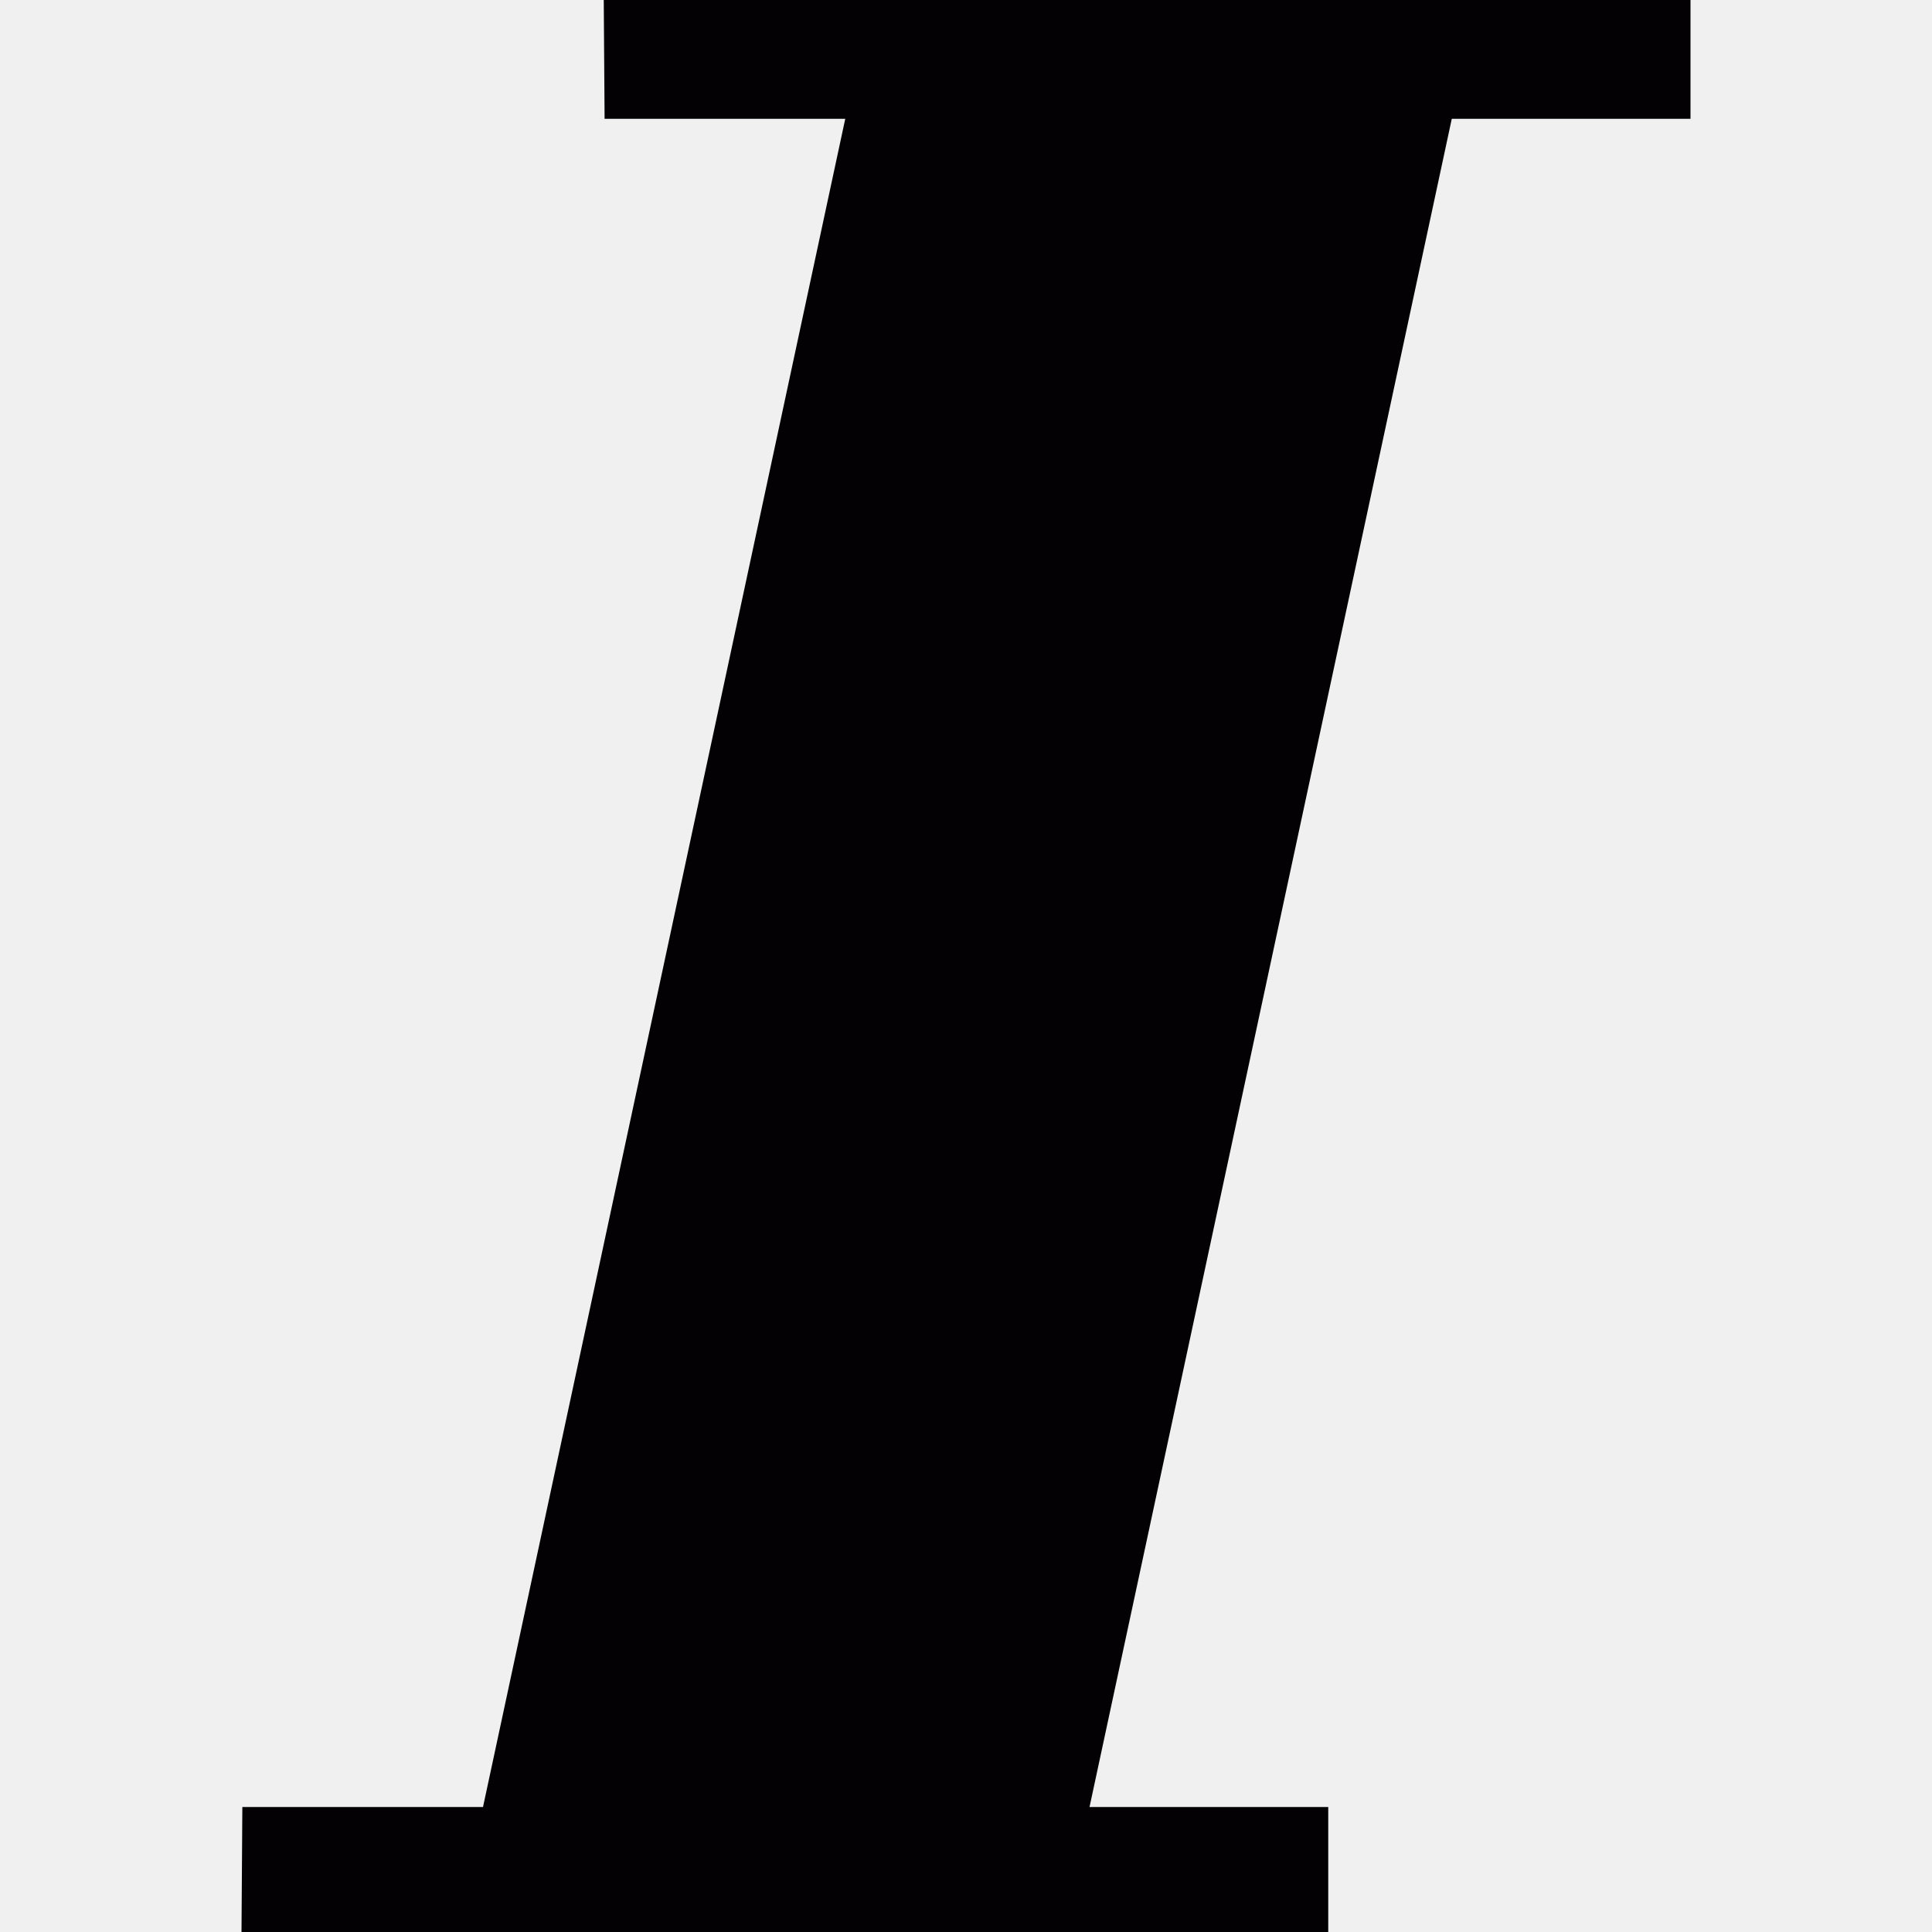
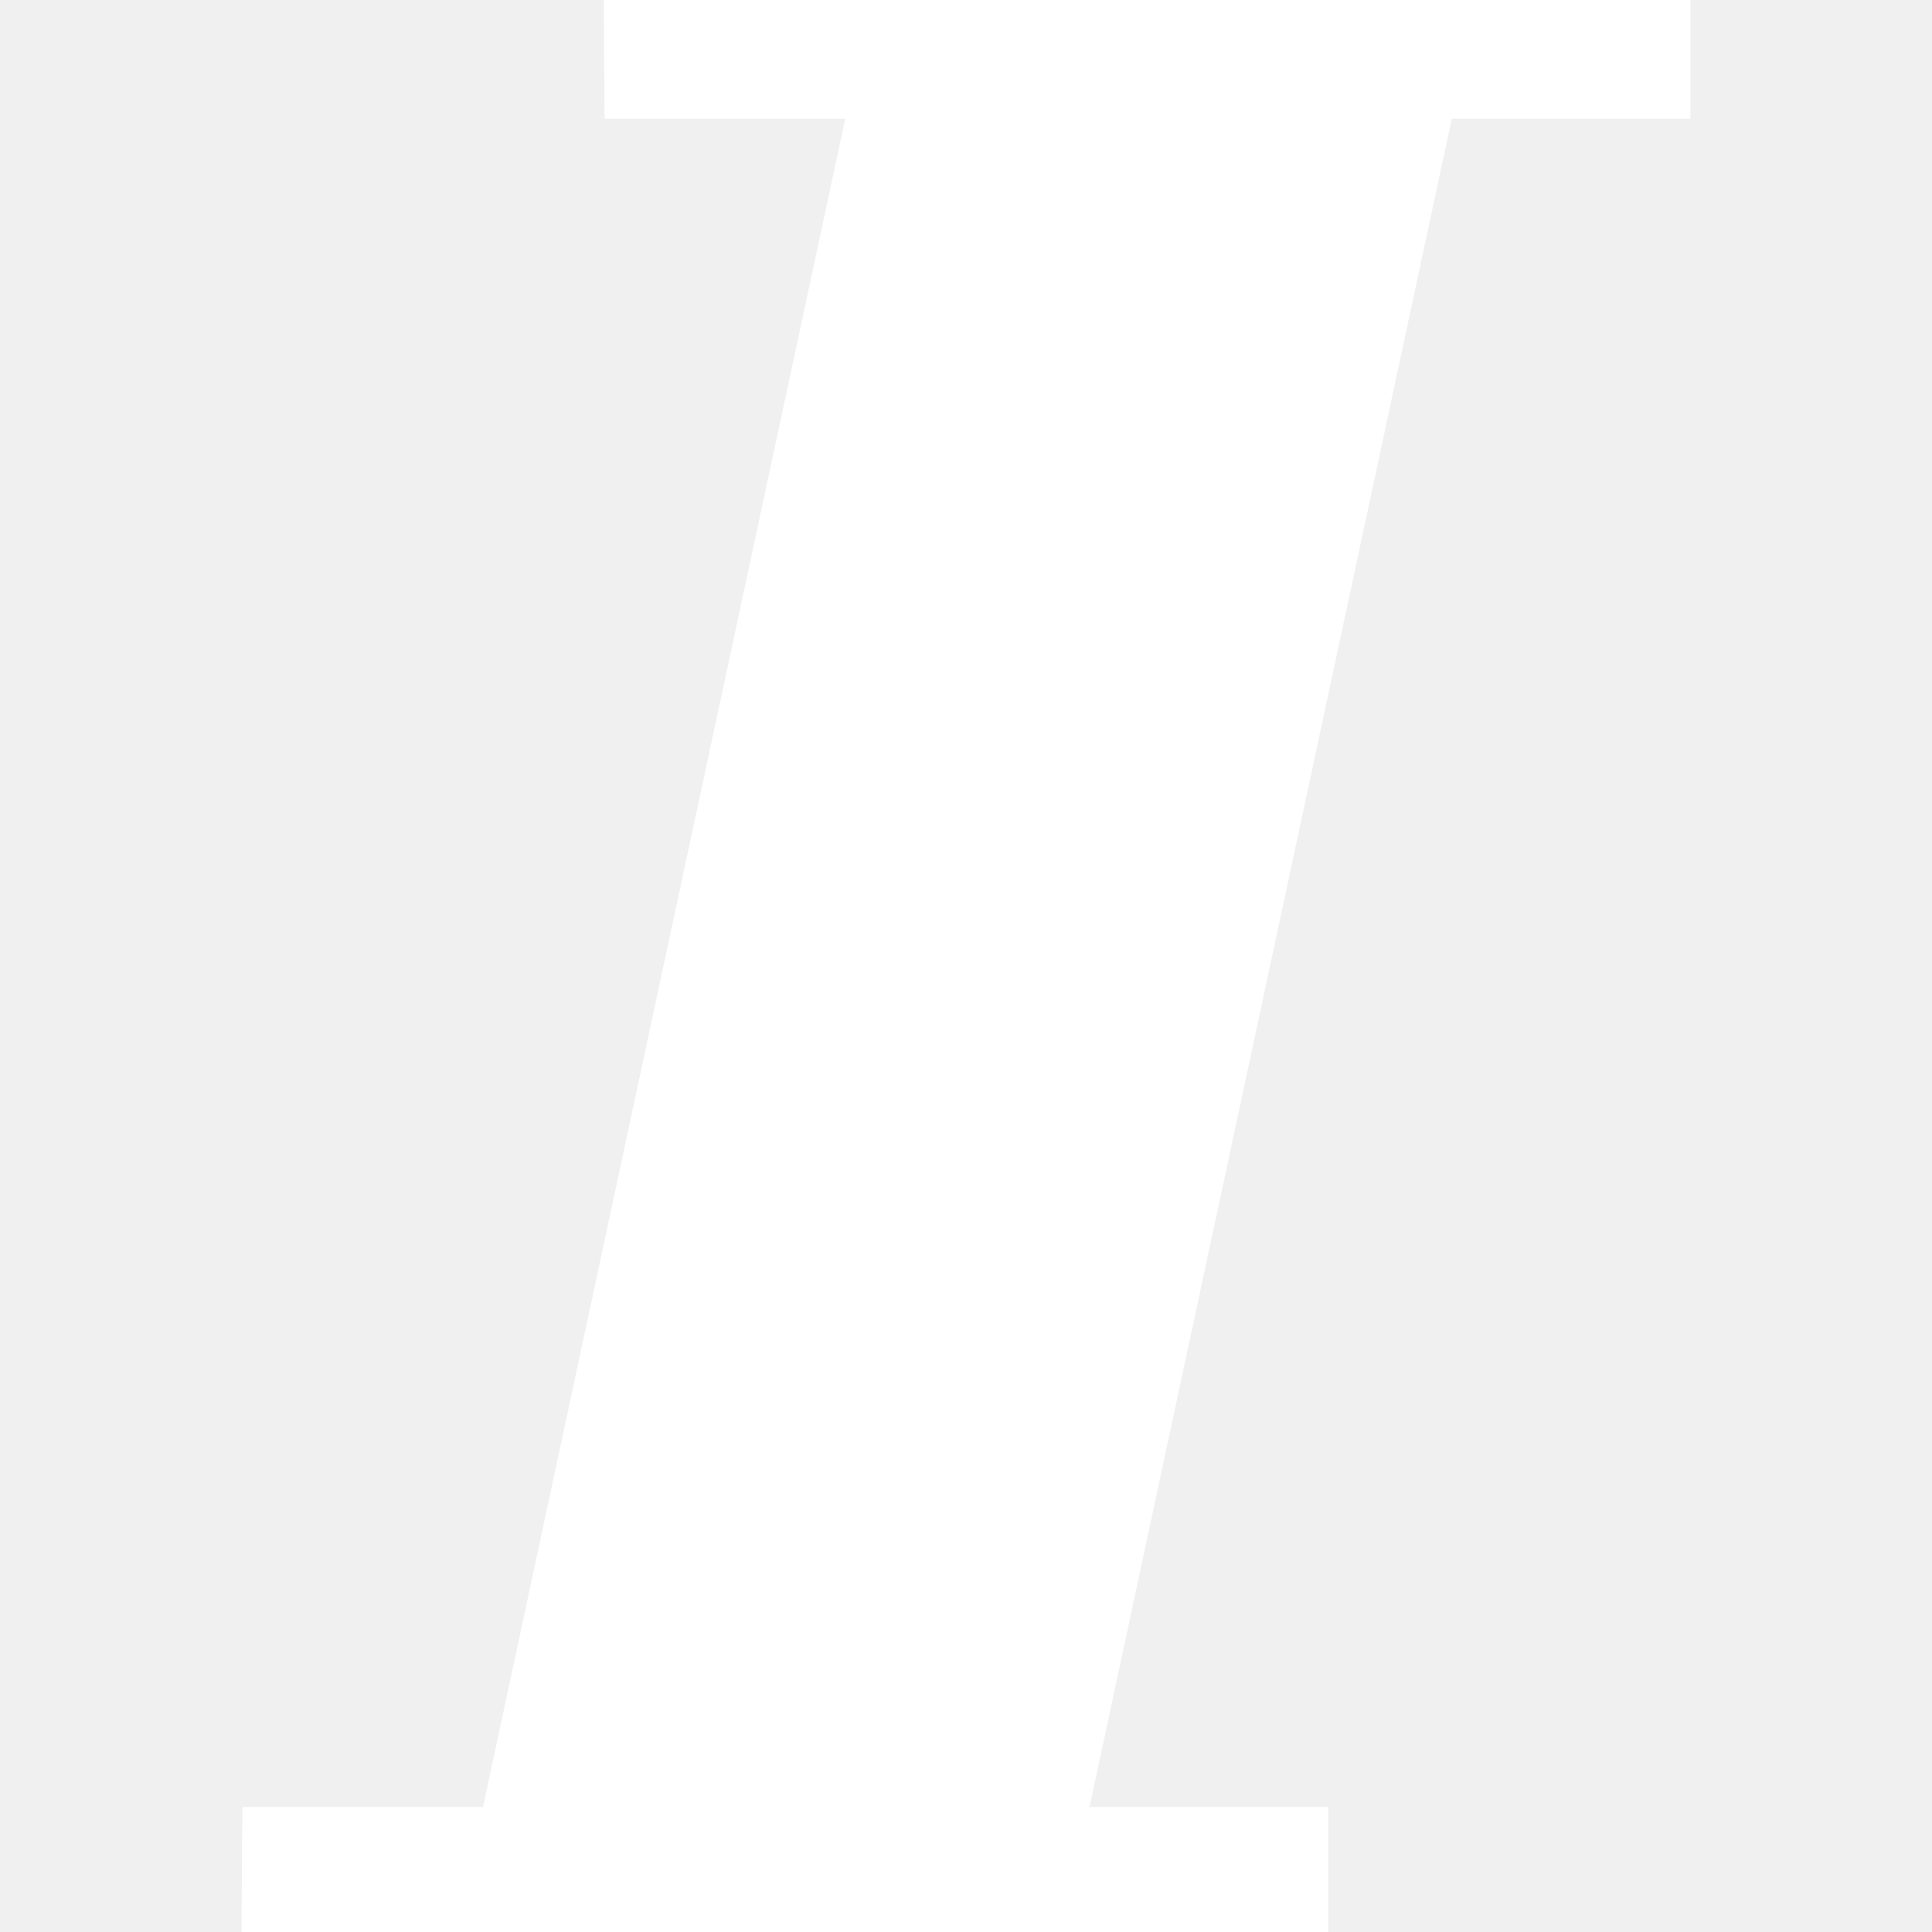
<svg xmlns="http://www.w3.org/2000/svg" version="1.1" id="Capa_1" x="0px" y="0px" viewBox="0 0 16 16" style="enable-background:new 0 0 16 16;" xml:space="preserve">
  <g>
-     <polygon style="fill:#030104;" points="5,0 5.007,0.984 7,0.984 4,14.965 2.007,14.965 2,16 11,16 11,14.965 9.023,14.965    12.023,0.984 14,0.984 14,0  " />
+     <polygon style="fill:#FFFFFF;" points="5,0 5.007,0.984 7,0.984 4,14.965 2.007,14.965 2,16 11,16 11,14.965 9.023,14.965   12.023,0.984 14,0.984 14,0  " />
  </g>
-   <g>
- </g>
-   <g>
- </g>
-   <g>
- </g>
-   <g>
- </g>
-   <g>
- </g>
-   <g>
- </g>
-   <g>
- </g>
-   <g>
- </g>
-   <g>
- </g>
-   <g>
- </g>
-   <g>
- </g>
-   <g>
- </g>
-   <g>
- </g>
-   <g>
- </g>
-   <g>
- </g>
</svg>
